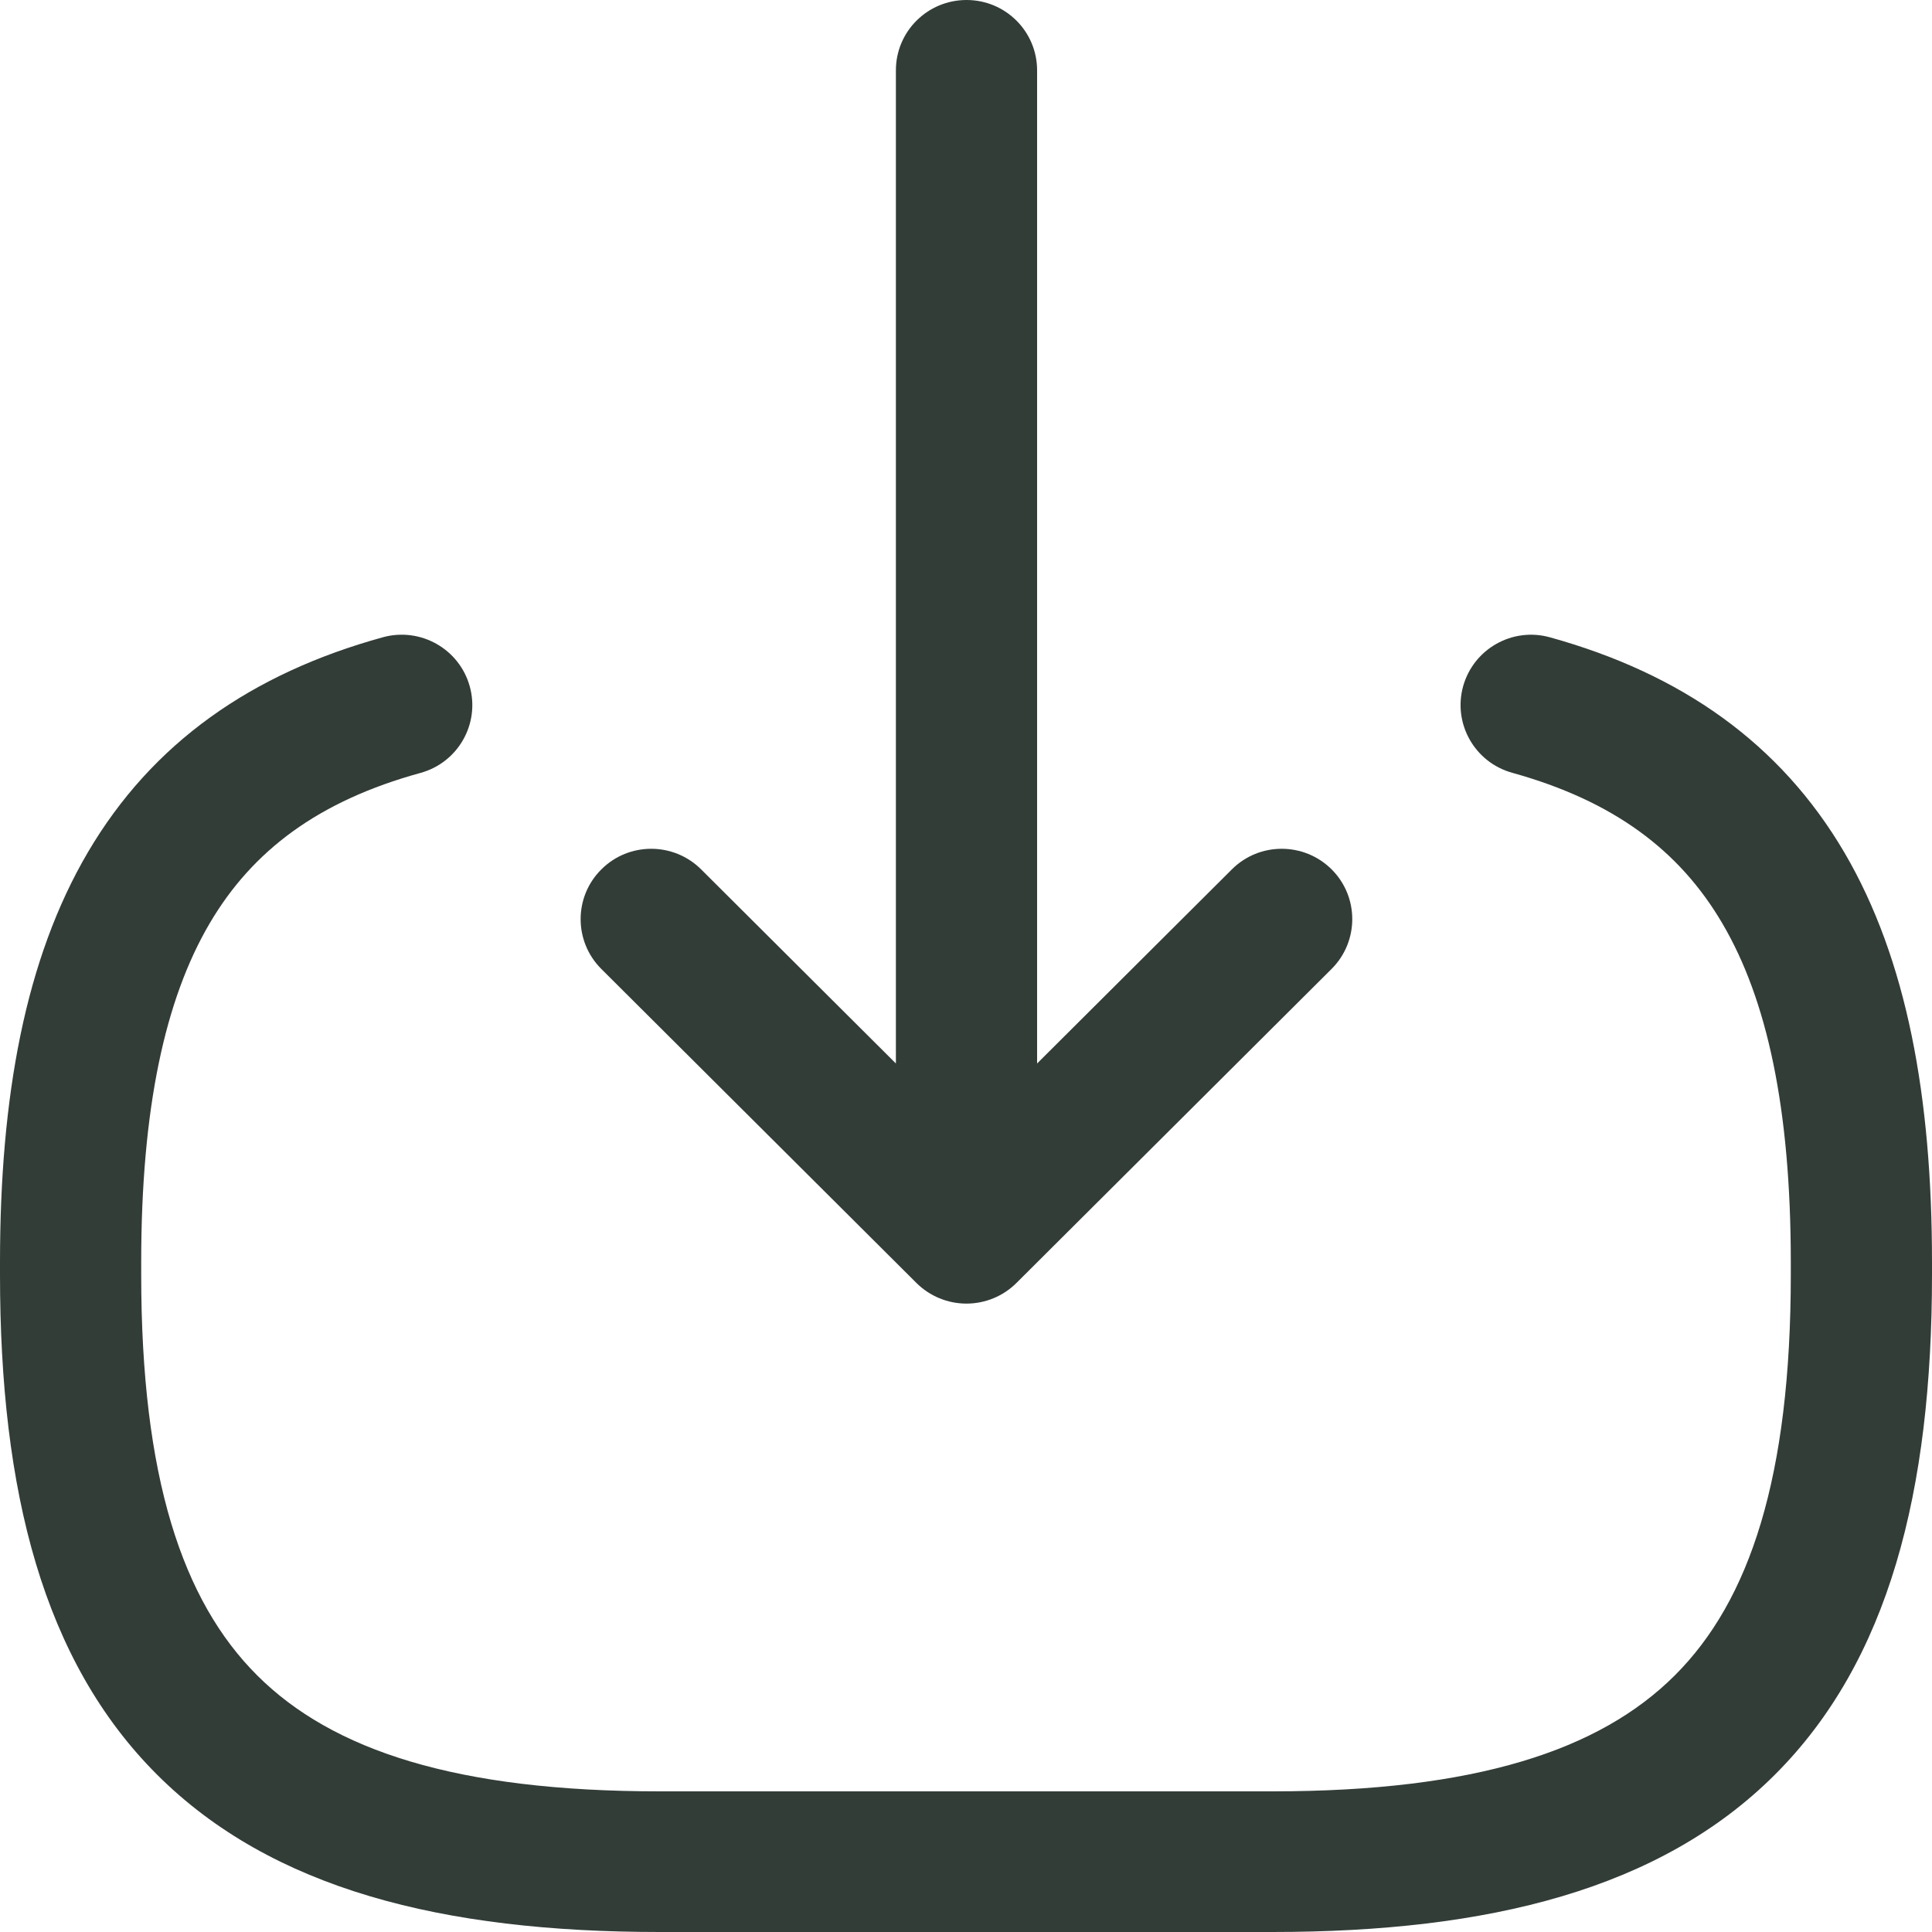
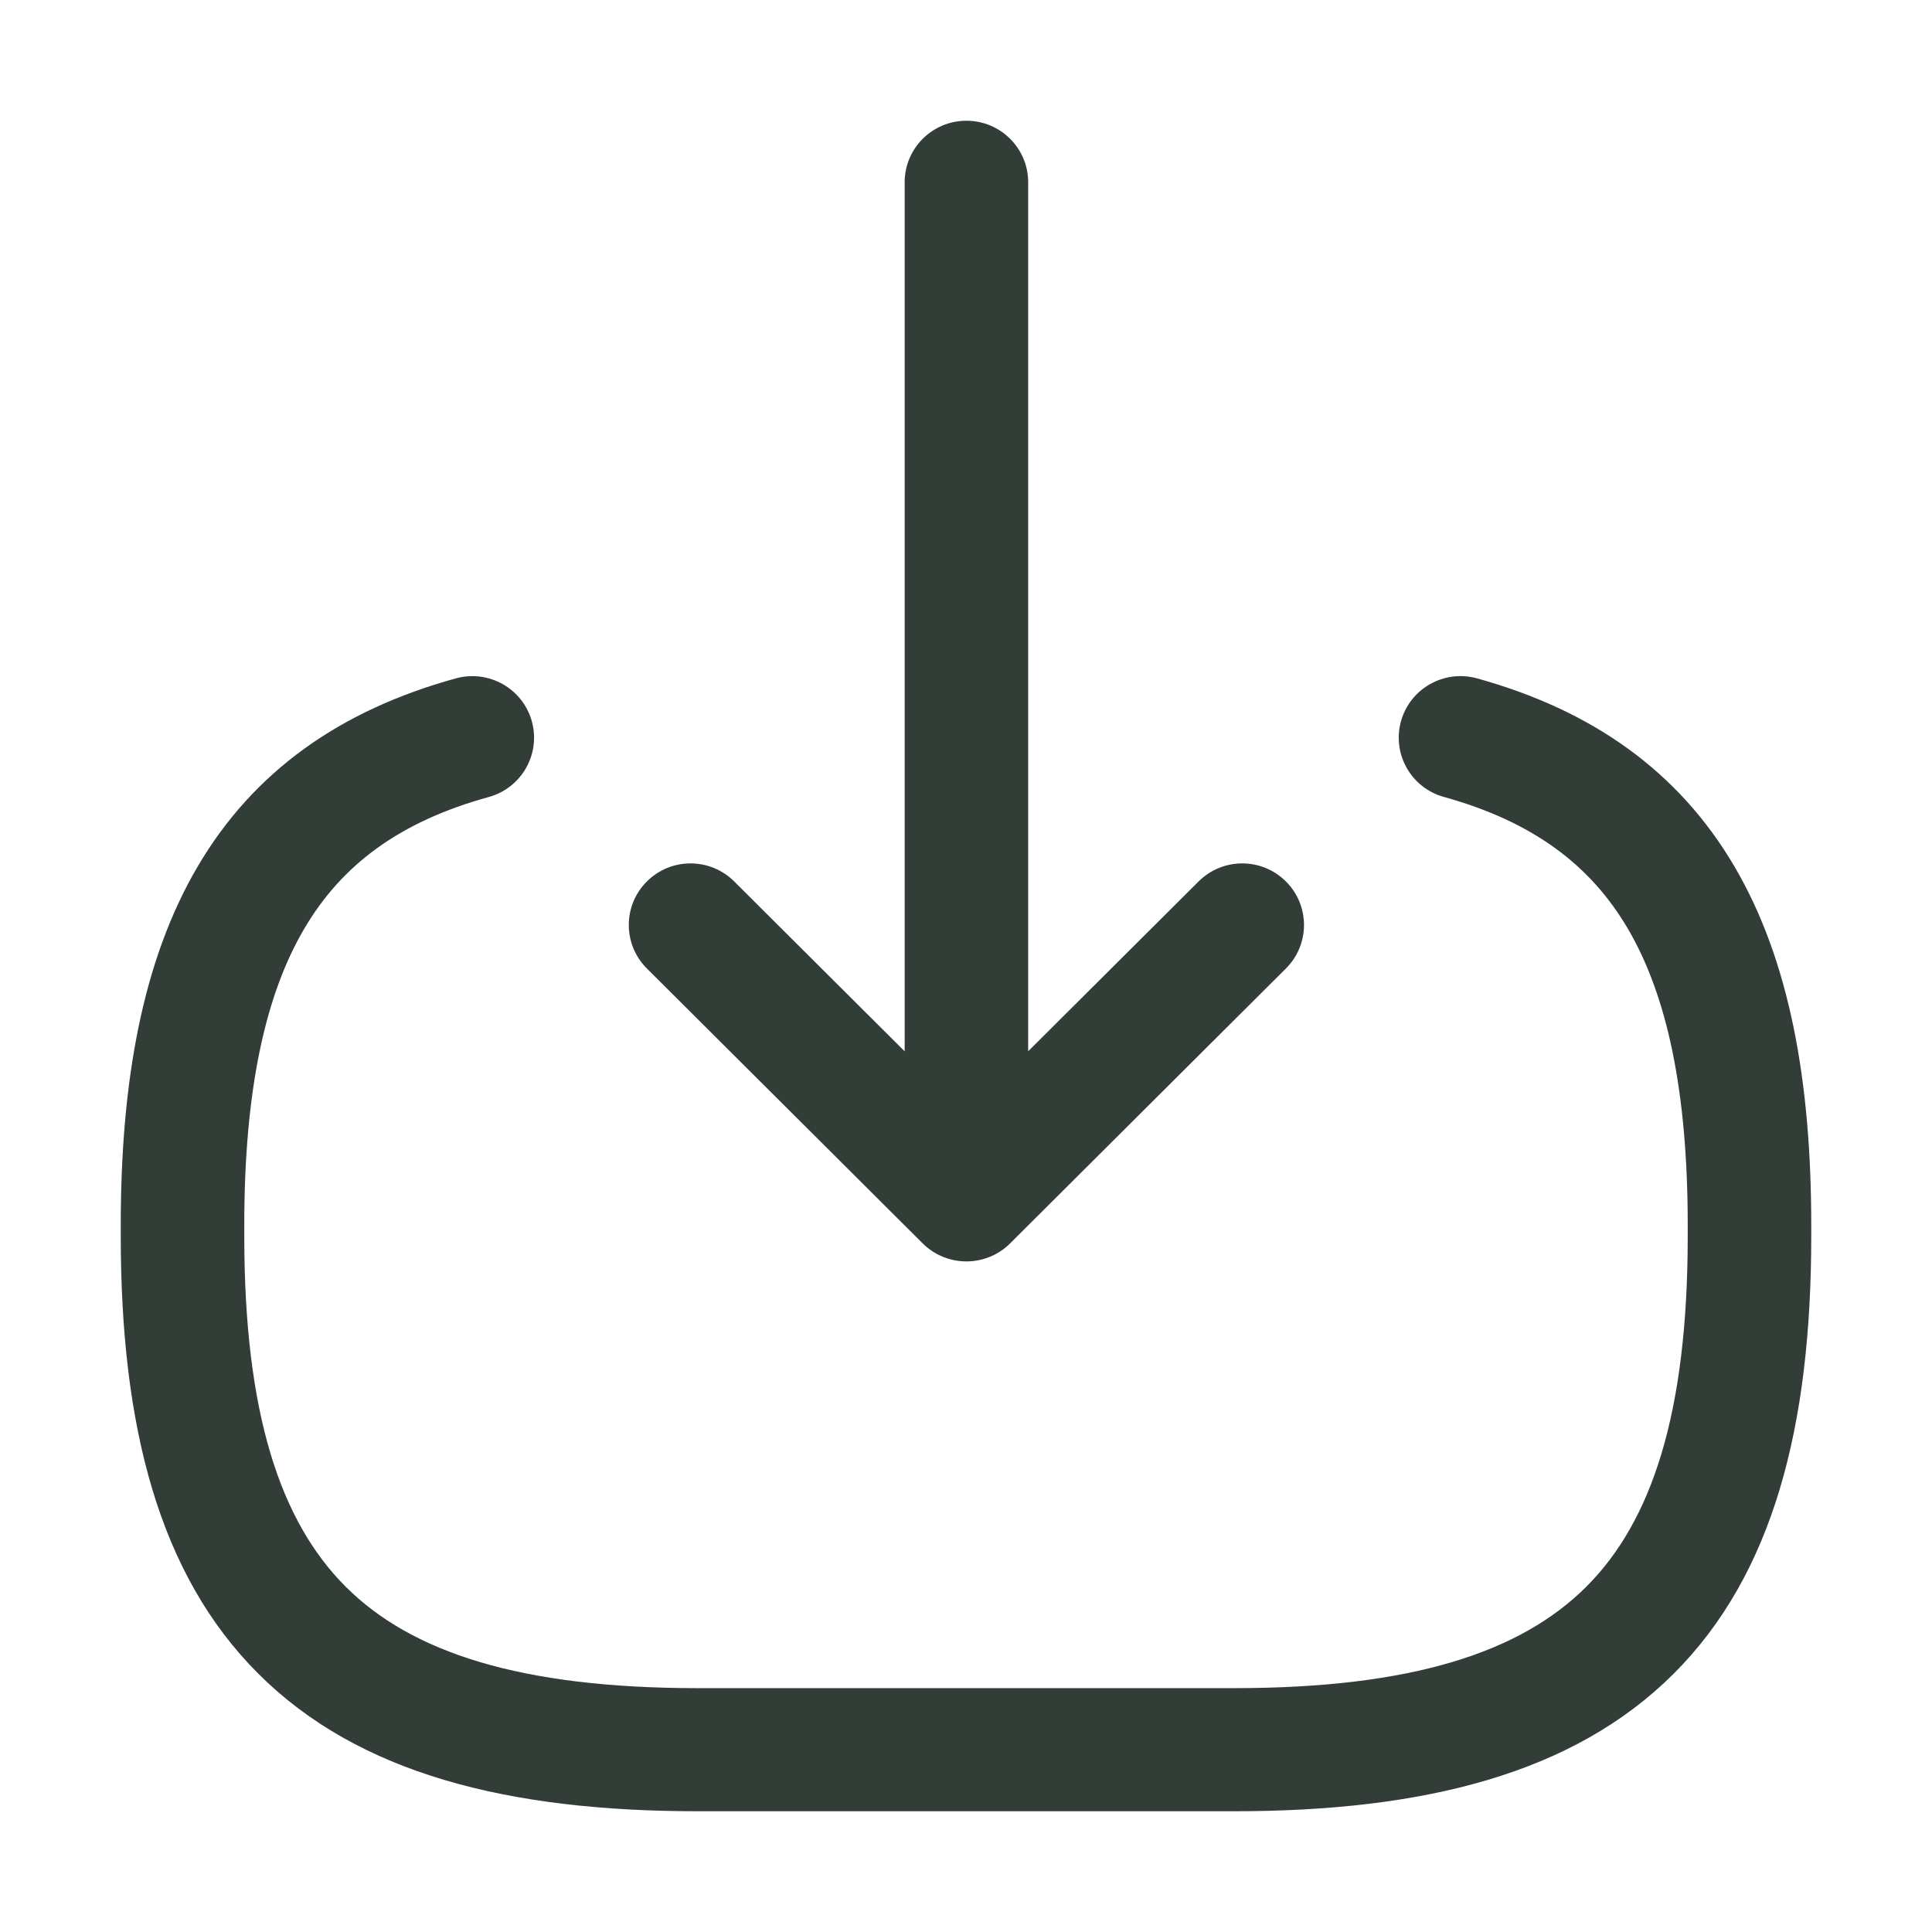
- <svg xmlns="http://www.w3.org/2000/svg" preserveAspectRatio="none" overflow="visible" style="display: block;" width="17.5" height="17.5" viewBox="0 0 17.5 17.5" fill="none">
-   <g id="Union">
-     <path d="M8.755 0C9.108 0 9.394 0.285 9.394 0.637V9.633L11.158 7.875C11.407 7.626 11.812 7.626 12.062 7.875C12.311 8.123 12.311 8.527 12.062 8.776L9.206 11.622C9.086 11.741 8.924 11.808 8.754 11.808C8.585 11.808 8.422 11.741 8.302 11.622L5.446 8.776C5.197 8.527 5.197 8.123 5.447 7.875C5.696 7.626 6.101 7.626 6.351 7.875L8.115 9.633V0.637C8.115 0.285 8.401 0 8.755 0Z" fill="#333D38" />
-     <path d="M13.253 6.216C13.348 5.877 13.7 5.678 14.04 5.773C15.227 6.102 16.125 6.731 16.707 7.723C17.273 8.69 17.5 9.936 17.5 11.434V11.545C17.5 13.507 17.11 15.046 16.074 16.078C15.037 17.111 13.493 17.5 11.525 17.5H5.975C4.007 17.5 2.463 17.111 1.426 16.078C0.39 15.046 0 13.507 0 11.545V11.434C0 9.934 0.228 8.687 0.796 7.72C1.379 6.728 2.279 6.1 3.469 5.772C3.809 5.679 4.161 5.878 4.255 6.217C4.349 6.556 4.15 6.907 3.809 7.001C2.888 7.254 2.288 7.702 1.899 8.364C1.495 9.052 1.279 10.039 1.279 11.434V11.545C1.279 13.38 1.651 14.5 2.331 15.177C3.01 15.854 4.133 16.226 5.975 16.226H11.525C13.367 16.226 14.49 15.854 15.169 15.177C15.849 14.5 16.221 13.38 16.221 11.545V11.434C16.221 10.04 16.006 9.054 15.602 8.366C15.214 7.703 14.616 7.255 13.698 7C13.358 6.906 13.159 6.555 13.253 6.216Z" fill="#333D38" />
-   </g>
+ <svg xmlns="http://www.w3.org/2000/svg" width="32" height="32" viewBox="0 0 32 32" fill="none">
+   <path d="M16.007 2C16.572 2 17.03 2.456 17.03 3.019V17.412L19.852 14.6C20.252 14.201 20.899 14.201 21.299 14.6C21.698 14.998 21.698 15.643 21.299 16.041L16.73 20.595C16.538 20.786 16.278 20.893 16.007 20.893C15.735 20.893 15.475 20.786 15.283 20.595L10.714 16.041C10.315 15.643 10.315 14.998 10.714 14.6C11.114 14.201 11.761 14.201 12.161 14.6L14.984 17.413V3.019C14.984 2.456 15.442 2 16.007 2Z" fill="#333D38" />
+   <path d="M23.205 11.945C23.356 11.403 23.92 11.085 24.465 11.236C26.364 11.762 27.801 12.769 28.731 14.357C29.637 15.904 30 17.897 30 20.295V20.472C30 23.61 29.376 26.073 27.718 27.725C26.06 29.378 23.589 30 20.439 30H11.561C8.411 30 5.94 29.378 4.282 27.725C2.624 26.073 2 23.61 2 20.472V20.295C2 17.894 2.365 15.899 3.274 14.352C4.207 12.764 5.647 11.76 7.55 11.236C8.095 11.086 8.658 11.404 8.809 11.947C8.959 12.489 8.64 13.051 8.095 13.201C6.621 13.607 5.661 14.323 5.039 15.383C4.392 16.483 4.046 18.062 4.046 20.295V20.472C4.046 23.409 4.642 25.201 5.729 26.284C6.816 27.367 8.614 27.961 11.561 27.961H20.439C23.387 27.961 25.184 27.367 26.271 26.284C27.358 25.201 27.954 23.409 27.954 20.472V20.295C27.954 18.064 27.609 16.486 26.964 15.385C26.343 14.325 25.386 13.608 23.916 13.2C23.372 13.05 23.054 12.488 23.205 11.945Z" fill="#333D38" />
</svg>
